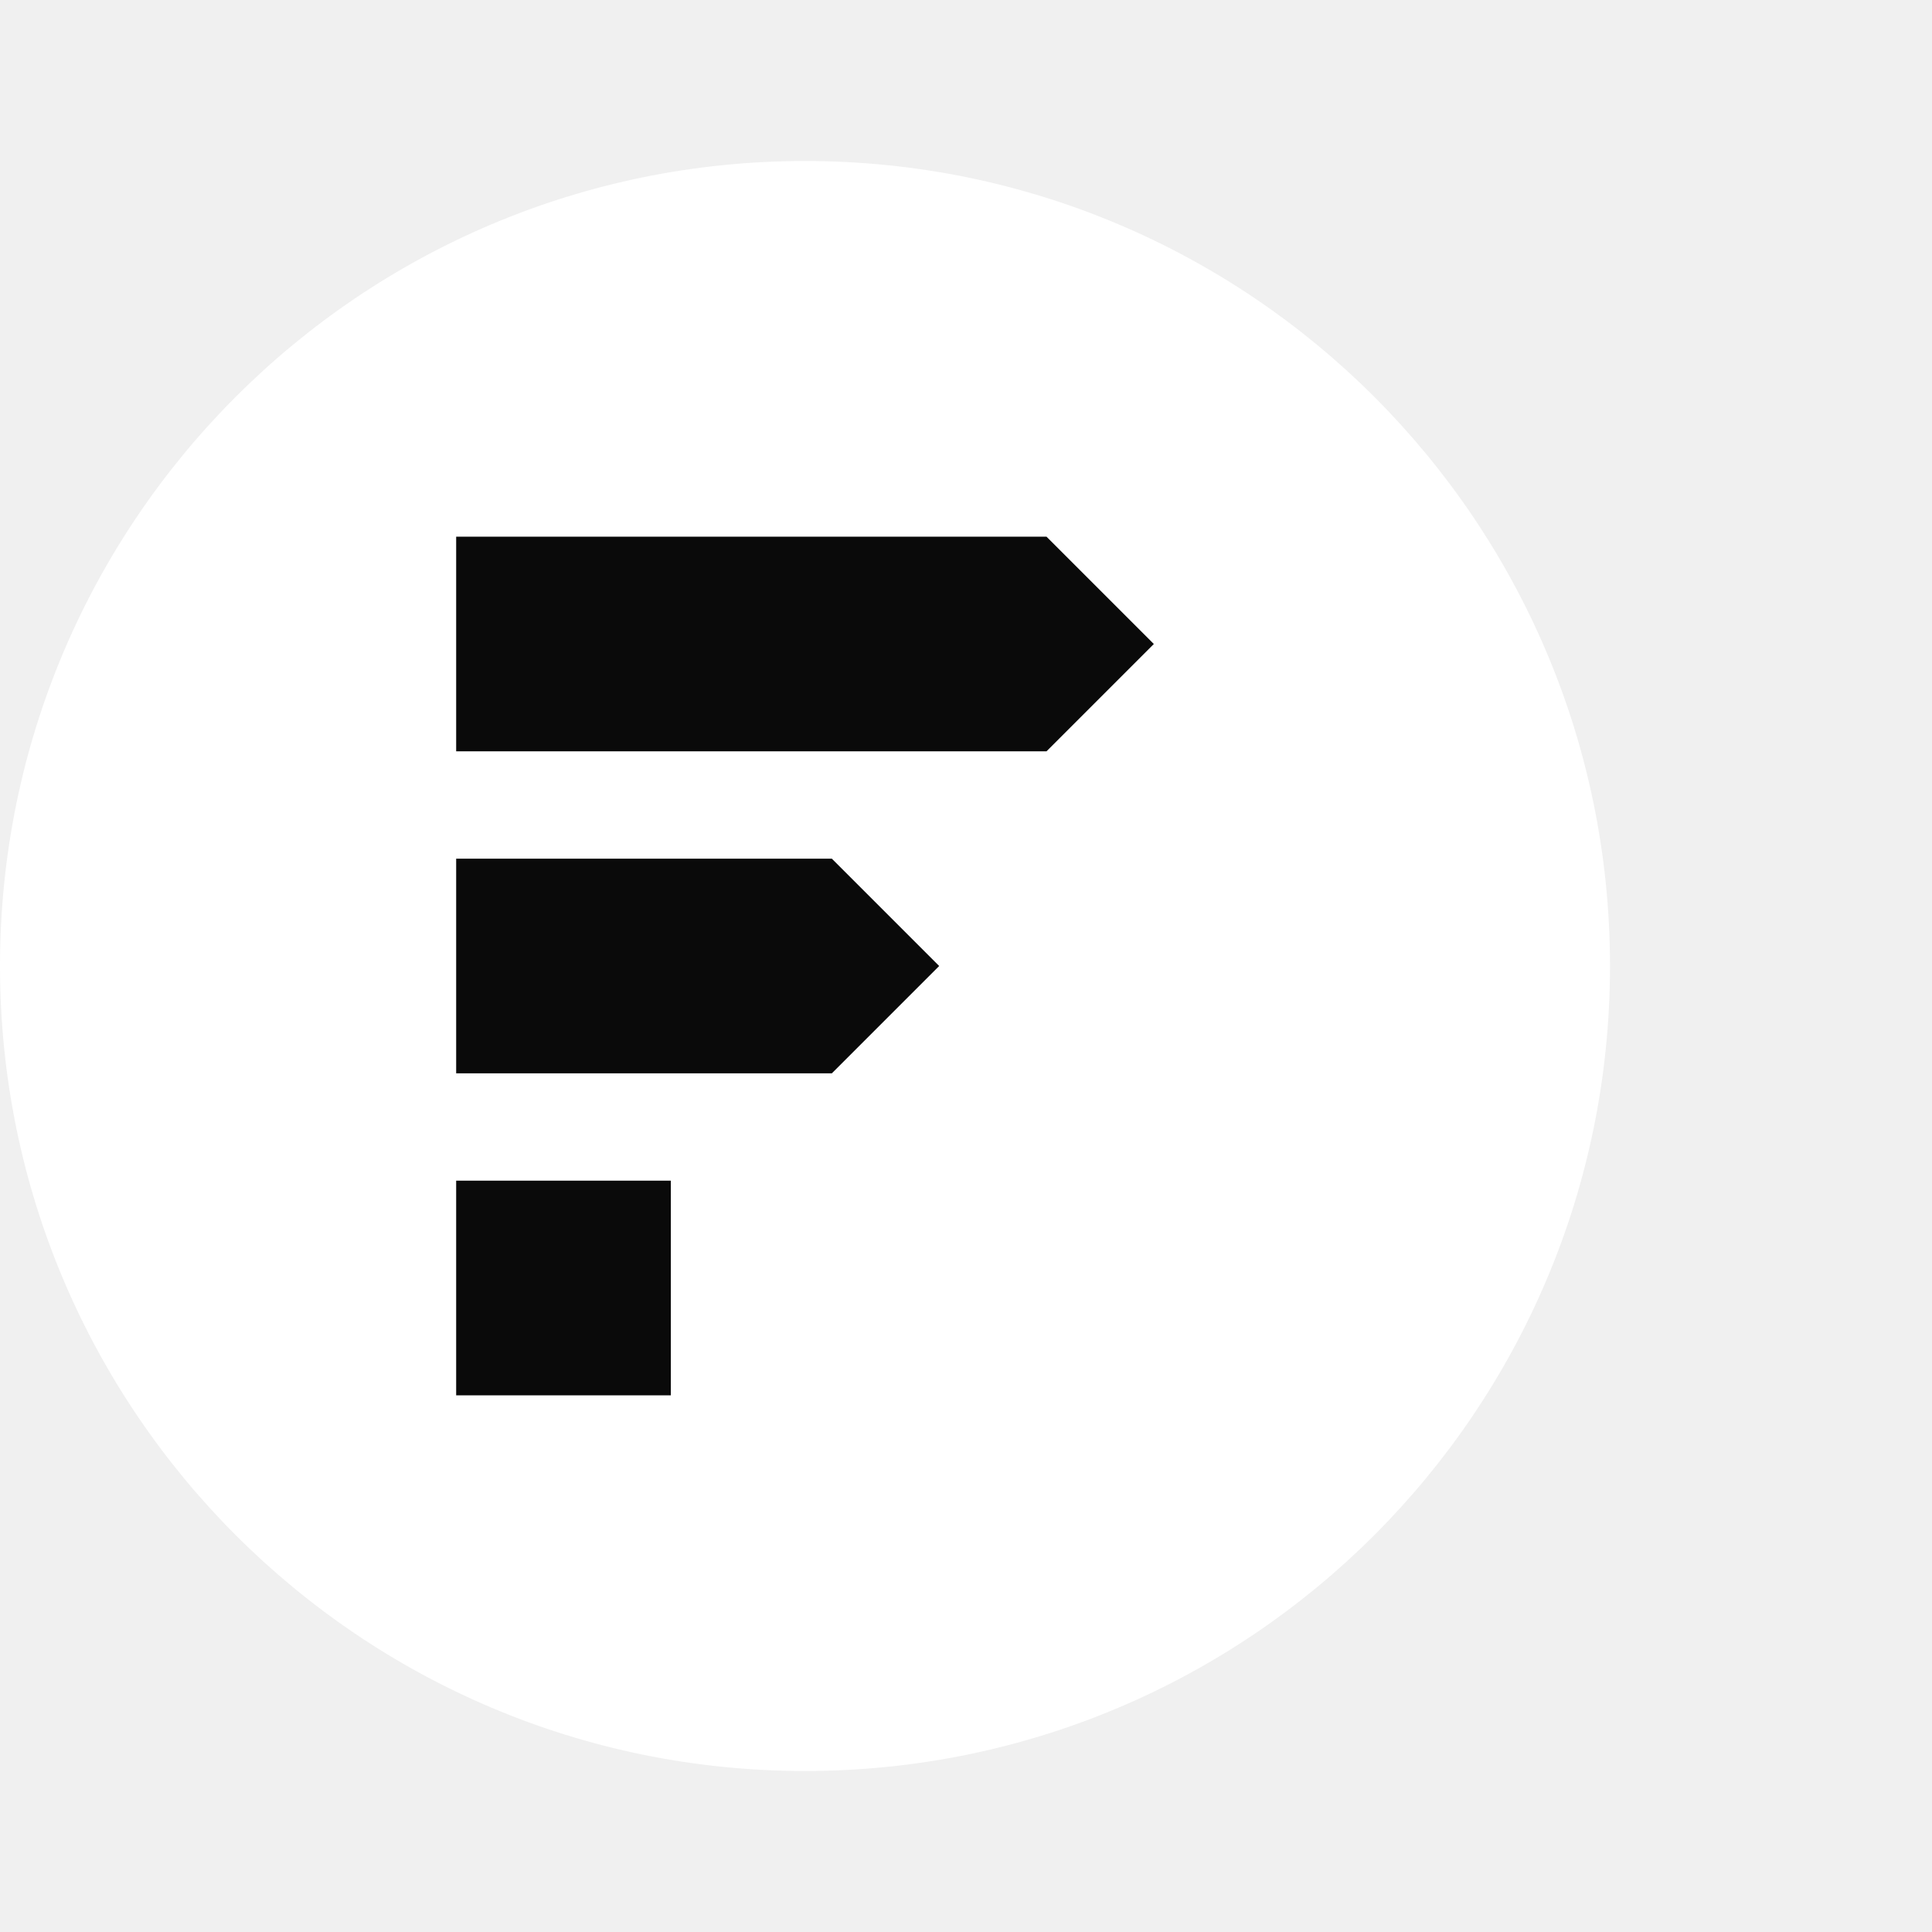
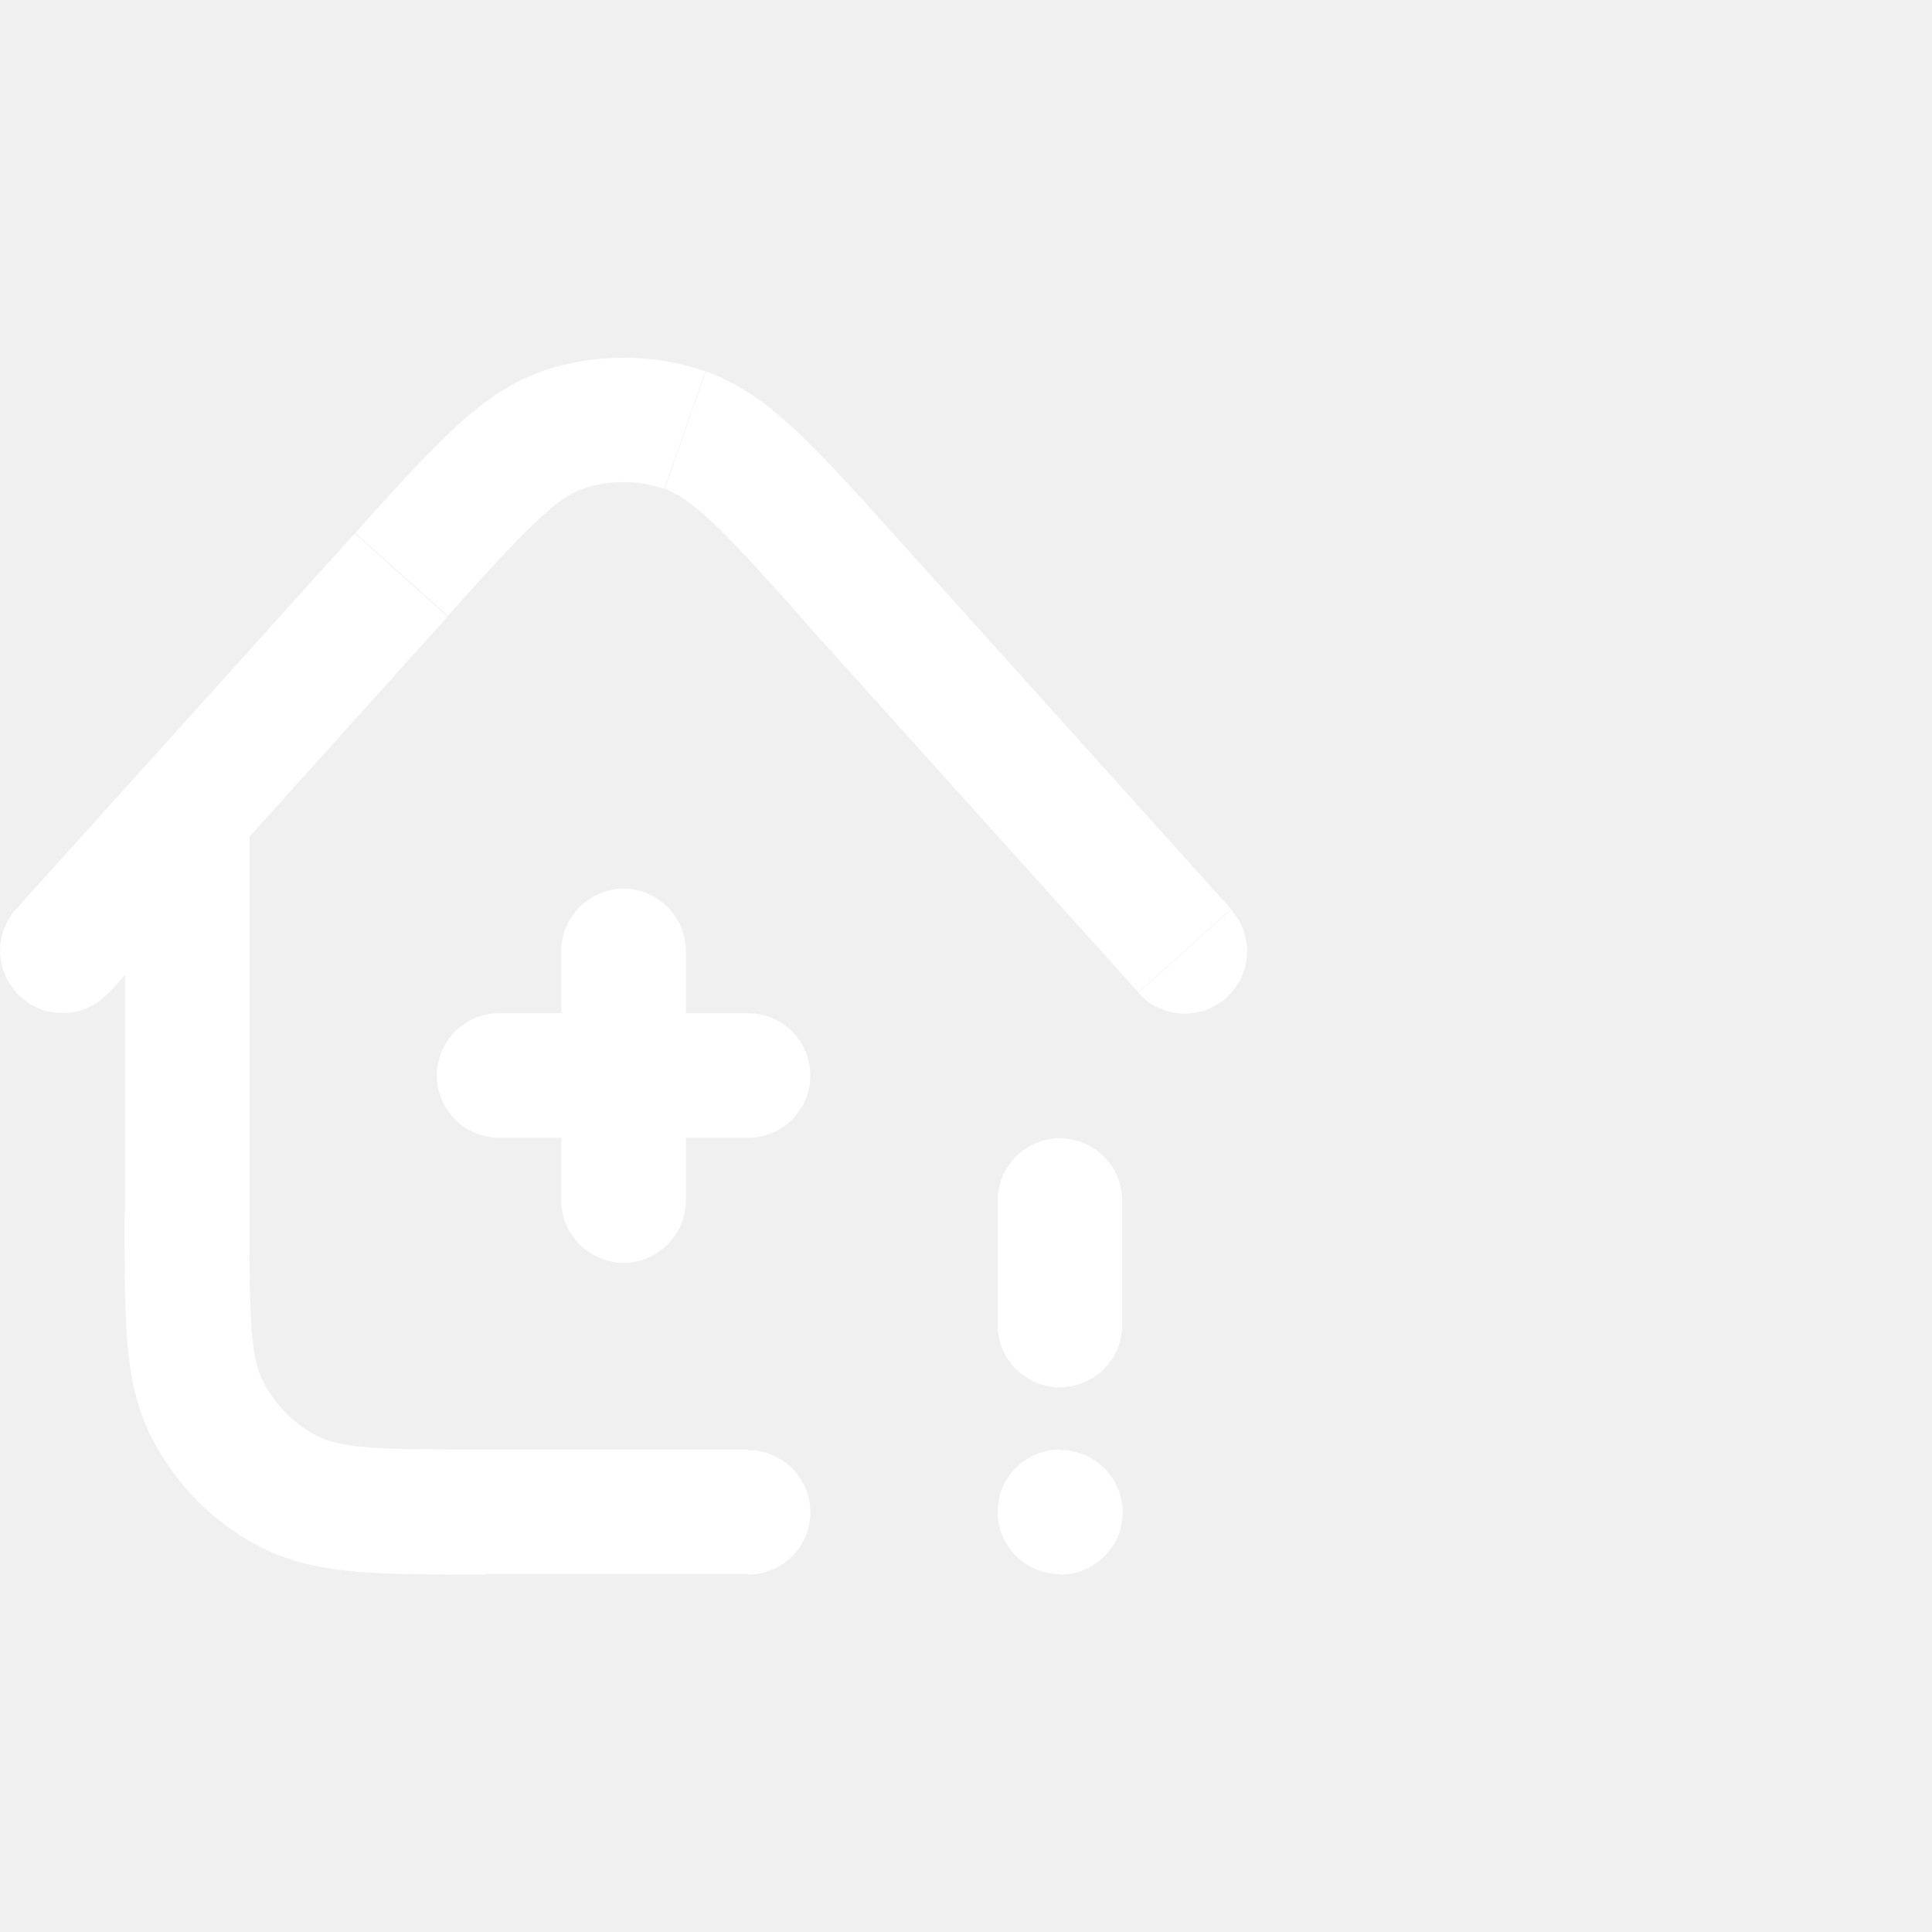
- <svg xmlns="http://www.w3.org/2000/svg" width="36" height="36" viewBox="0 0 36 36" fill="none">
-   <circle cx="15" cy="18" r="15" fill="white" />
-   <path d="M8.5 10H19.5L21.5 12L19.5 14H8.5V10Z" fill="#0A0A0A" />
-   <path d="M8.5 16H15.5L17.5 18L15.5 20H8.5V16Z" fill="#0A0A0A" />
-   <rect x="8.5" y="22" width="4" height="4" fill="#0A0A0A" />
+ <svg xmlns="http://www.w3.org/2000/svg" id="f" data-name="_x33_._Healthcare" viewBox="0 0 36 36">
+   <path d="M20.91,22.37c0-.64-.52-1.16-1.16-1.16s-1.16.52-1.16,1.16h2.32ZM18.59,24.69c0,.64.52,1.16,1.16,1.16s1.16-.52,1.16-1.16h-2.32ZM19.75,27.01c-.64,0-1.16.52-1.16,1.16s.52,1.16,1.16,1.16v-2.32ZM19.76,29.34c.64,0,1.16-.52,1.16-1.16s-.52-1.16-1.16-1.16v2.32ZM12.78,17.72c0-.64-.52-1.16-1.16-1.16s-1.16.52-1.16,1.16h2.32ZM10.46,22.37c0,.64.52,1.16,1.16,1.16s1.16-.52,1.16-1.16h-2.32ZM13.94,21.2c.64,0,1.16-.52,1.16-1.16s-.52-1.16-1.16-1.16v2.32ZM9.3,18.88c-.64,0-1.16.52-1.16,1.16s.52,1.16,1.16,1.16v-2.32ZM4.65,15.14c0-.64-.52-1.16-1.16-1.16s-1.16.52-1.16,1.16h2.32ZM13.94,29.34c.64,0,1.16-.52,1.16-1.16s-.52-1.16-1.16-1.16v2.32ZM3.87,26.27l-1.04.53h0l1.04-.53ZM5.39,27.8l.53-1.04h0l-.53,1.04ZM15.76,10.7l-.86.78h0l.86-.78ZM21.21,18.5c.43.48,1.16.52,1.64.09.48-.43.52-1.16.09-1.64l-1.73,1.55ZM.3,16.94c-.43.48-.39,1.21.09,1.64.48.43,1.21.39,1.64-.09l-1.73-1.55ZM7.47,10.71l.86.78-.86-.78ZM12.76,8.02l-.38,1.1h0l.38-1.1ZM10.47,8.02l.38,1.1-.38-1.1ZM18.59,22.37v2.32h2.32v-2.32h-2.32ZM19.75,29.34h.01v-2.32h-.01v2.32ZM10.46,17.72v4.65h2.32v-4.65h-2.32ZM13.94,18.88h-4.65v2.32h4.65v-2.32ZM4.65,22.6v-7.46h-2.32v7.46h2.32ZM13.94,27.01h-4.88v2.32h4.88v-2.32ZM2.32,22.6c0,.96,0,1.74.05,2.38.05.65.17,1.25.46,1.82l2.07-1.06c-.09-.18-.17-.44-.21-.95-.04-.52-.04-1.2-.04-2.19h-2.32ZM9.06,27.01c-1,0-1.67,0-2.19-.04-.51-.04-.77-.12-.95-.21l-1.06,2.07c.56.29,1.16.4,1.82.46.64.05,1.43.05,2.38.05v-2.32ZM2.83,26.8c.45.87,1.16,1.59,2.03,2.03l1.06-2.07c-.44-.22-.79-.58-1.02-1.02l-2.07,1.06ZM14.9,11.48l6.31,7.01,1.73-1.55-6.31-7.01-1.73,1.55ZM2.03,18.5l6.31-7.01-1.73-1.55L.3,16.94l1.73,1.55ZM16.63,9.93c-.7-.78-1.28-1.42-1.79-1.9-.52-.49-1.05-.88-1.69-1.11l-.76,2.19c.2.07.45.22.87.61.42.39.92.95,1.65,1.76l1.73-1.55ZM8.34,11.48c.73-.81,1.23-1.37,1.65-1.76.41-.39.66-.54.87-.61l-.76-2.19c-.64.22-1.17.62-1.69,1.11-.51.48-1.09,1.12-1.79,1.9l1.73,1.55ZM13.15,6.92c-.99-.34-2.07-.34-3.06,0l.76,2.19c.49-.17,1.03-.17,1.53,0l.76-2.19Z" fill="#fff" />
</svg>
